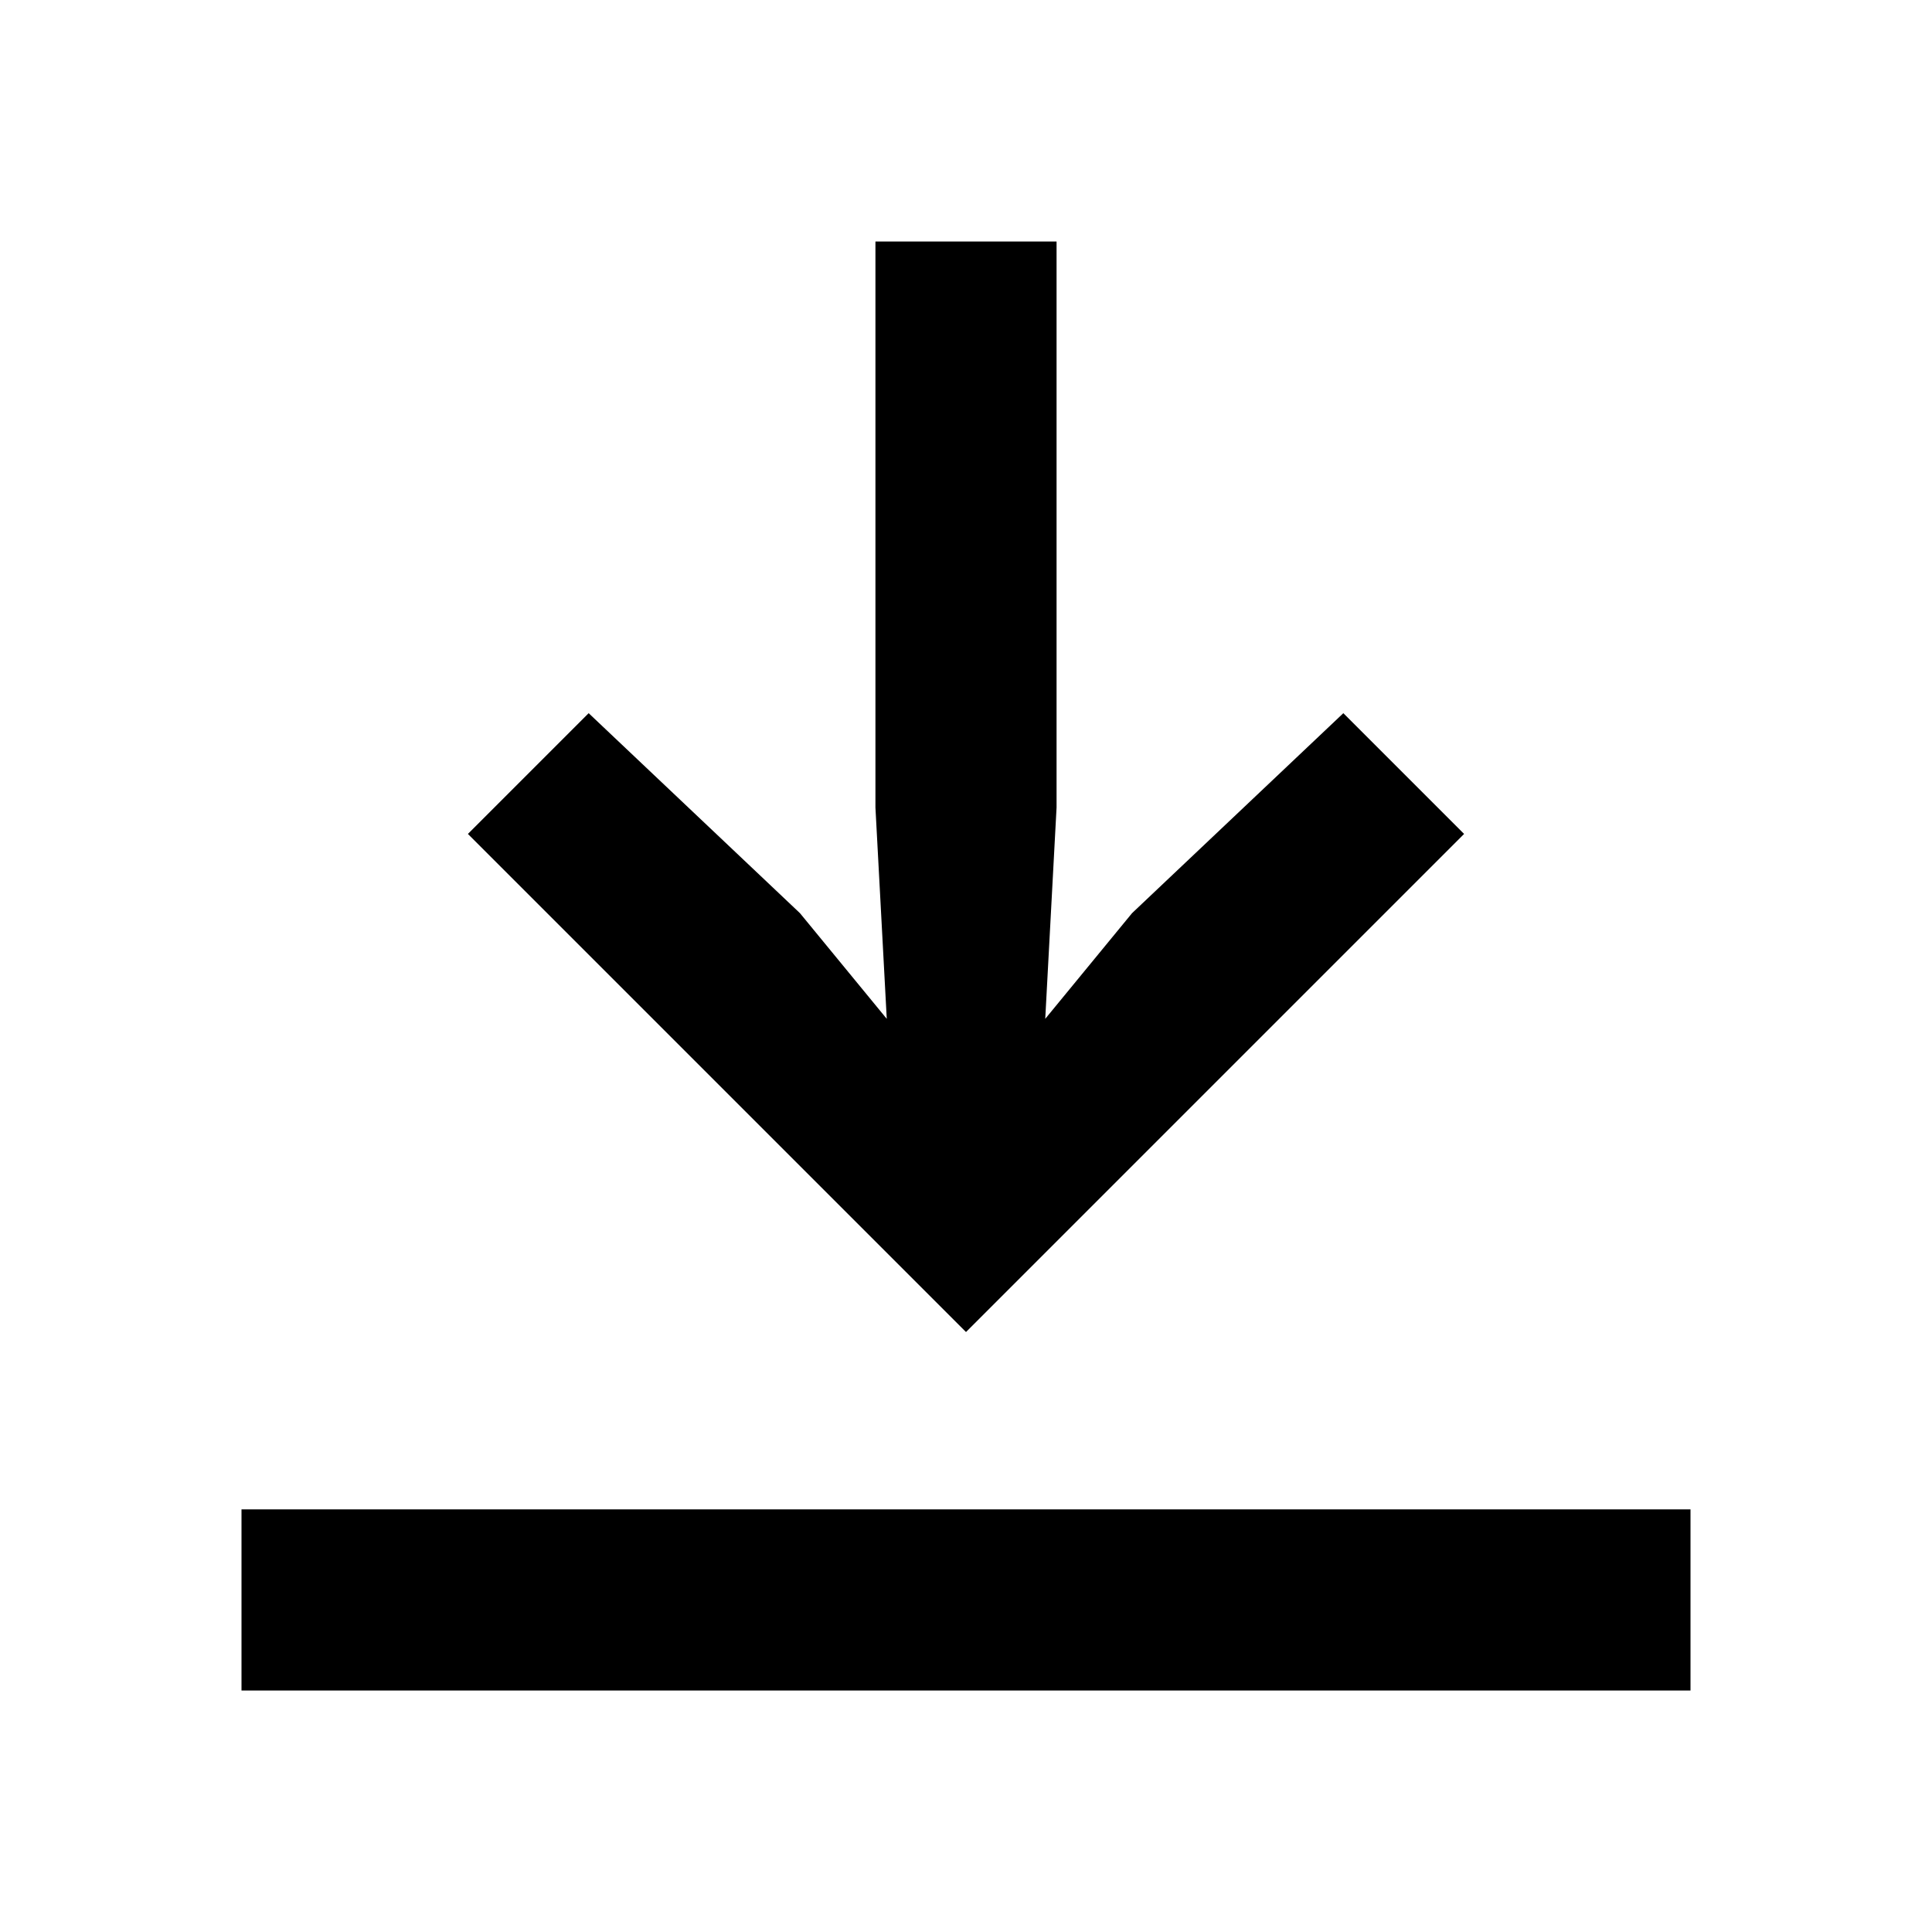
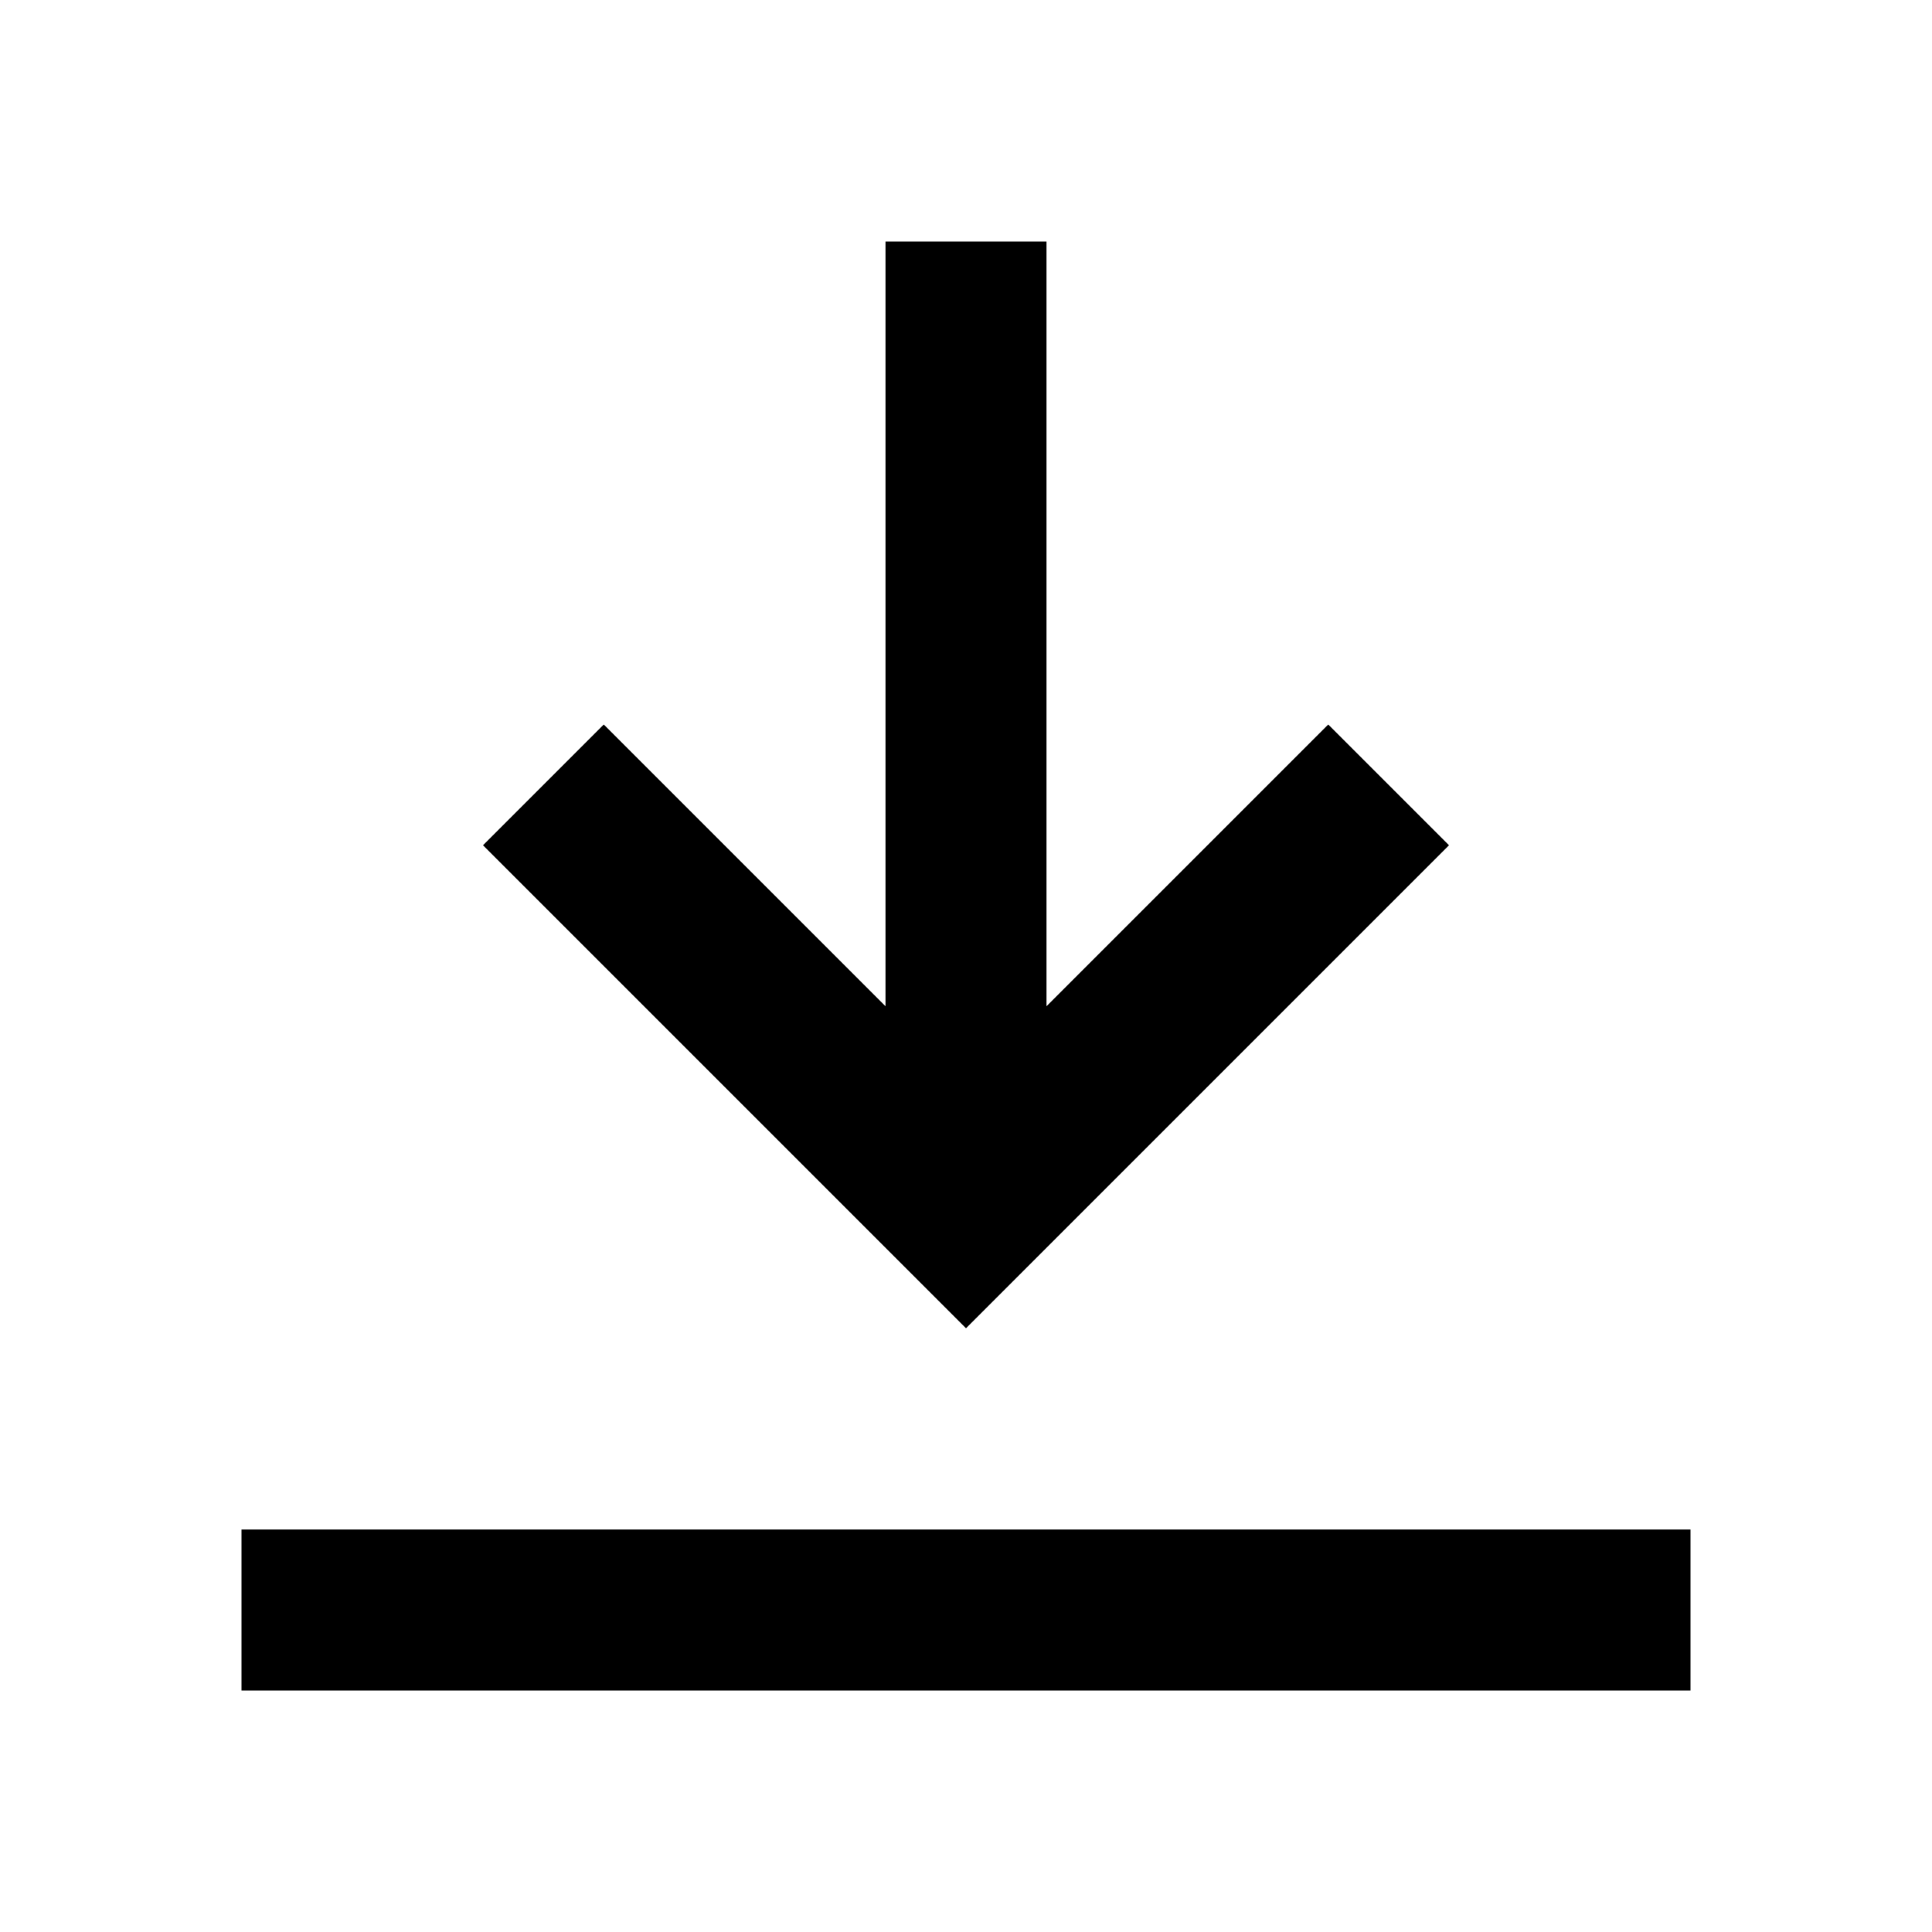
- <svg xmlns="http://www.w3.org/2000/svg" width="512" height="512" viewBox="0 0 512 512">
-   <path d="M232 64L280 64 280 214 277 270 300 242 356 189 388 221 256 353 124 221 156 189 212 242 235 270 232 214 232 64ZM64 400L448 400 448 448 64 448 64 400Z" />
+ <svg xmlns="http://www.w3.org/2000/svg" width="480" height="480" viewBox="0 0 480 480">
+   <path d="M220 60l0 190-70-70-30 30 120 120 120-120-30-30-70 70 0-190-40 0z m-160 360l360 0 0-40-360 0 0 40z" />
</svg>
